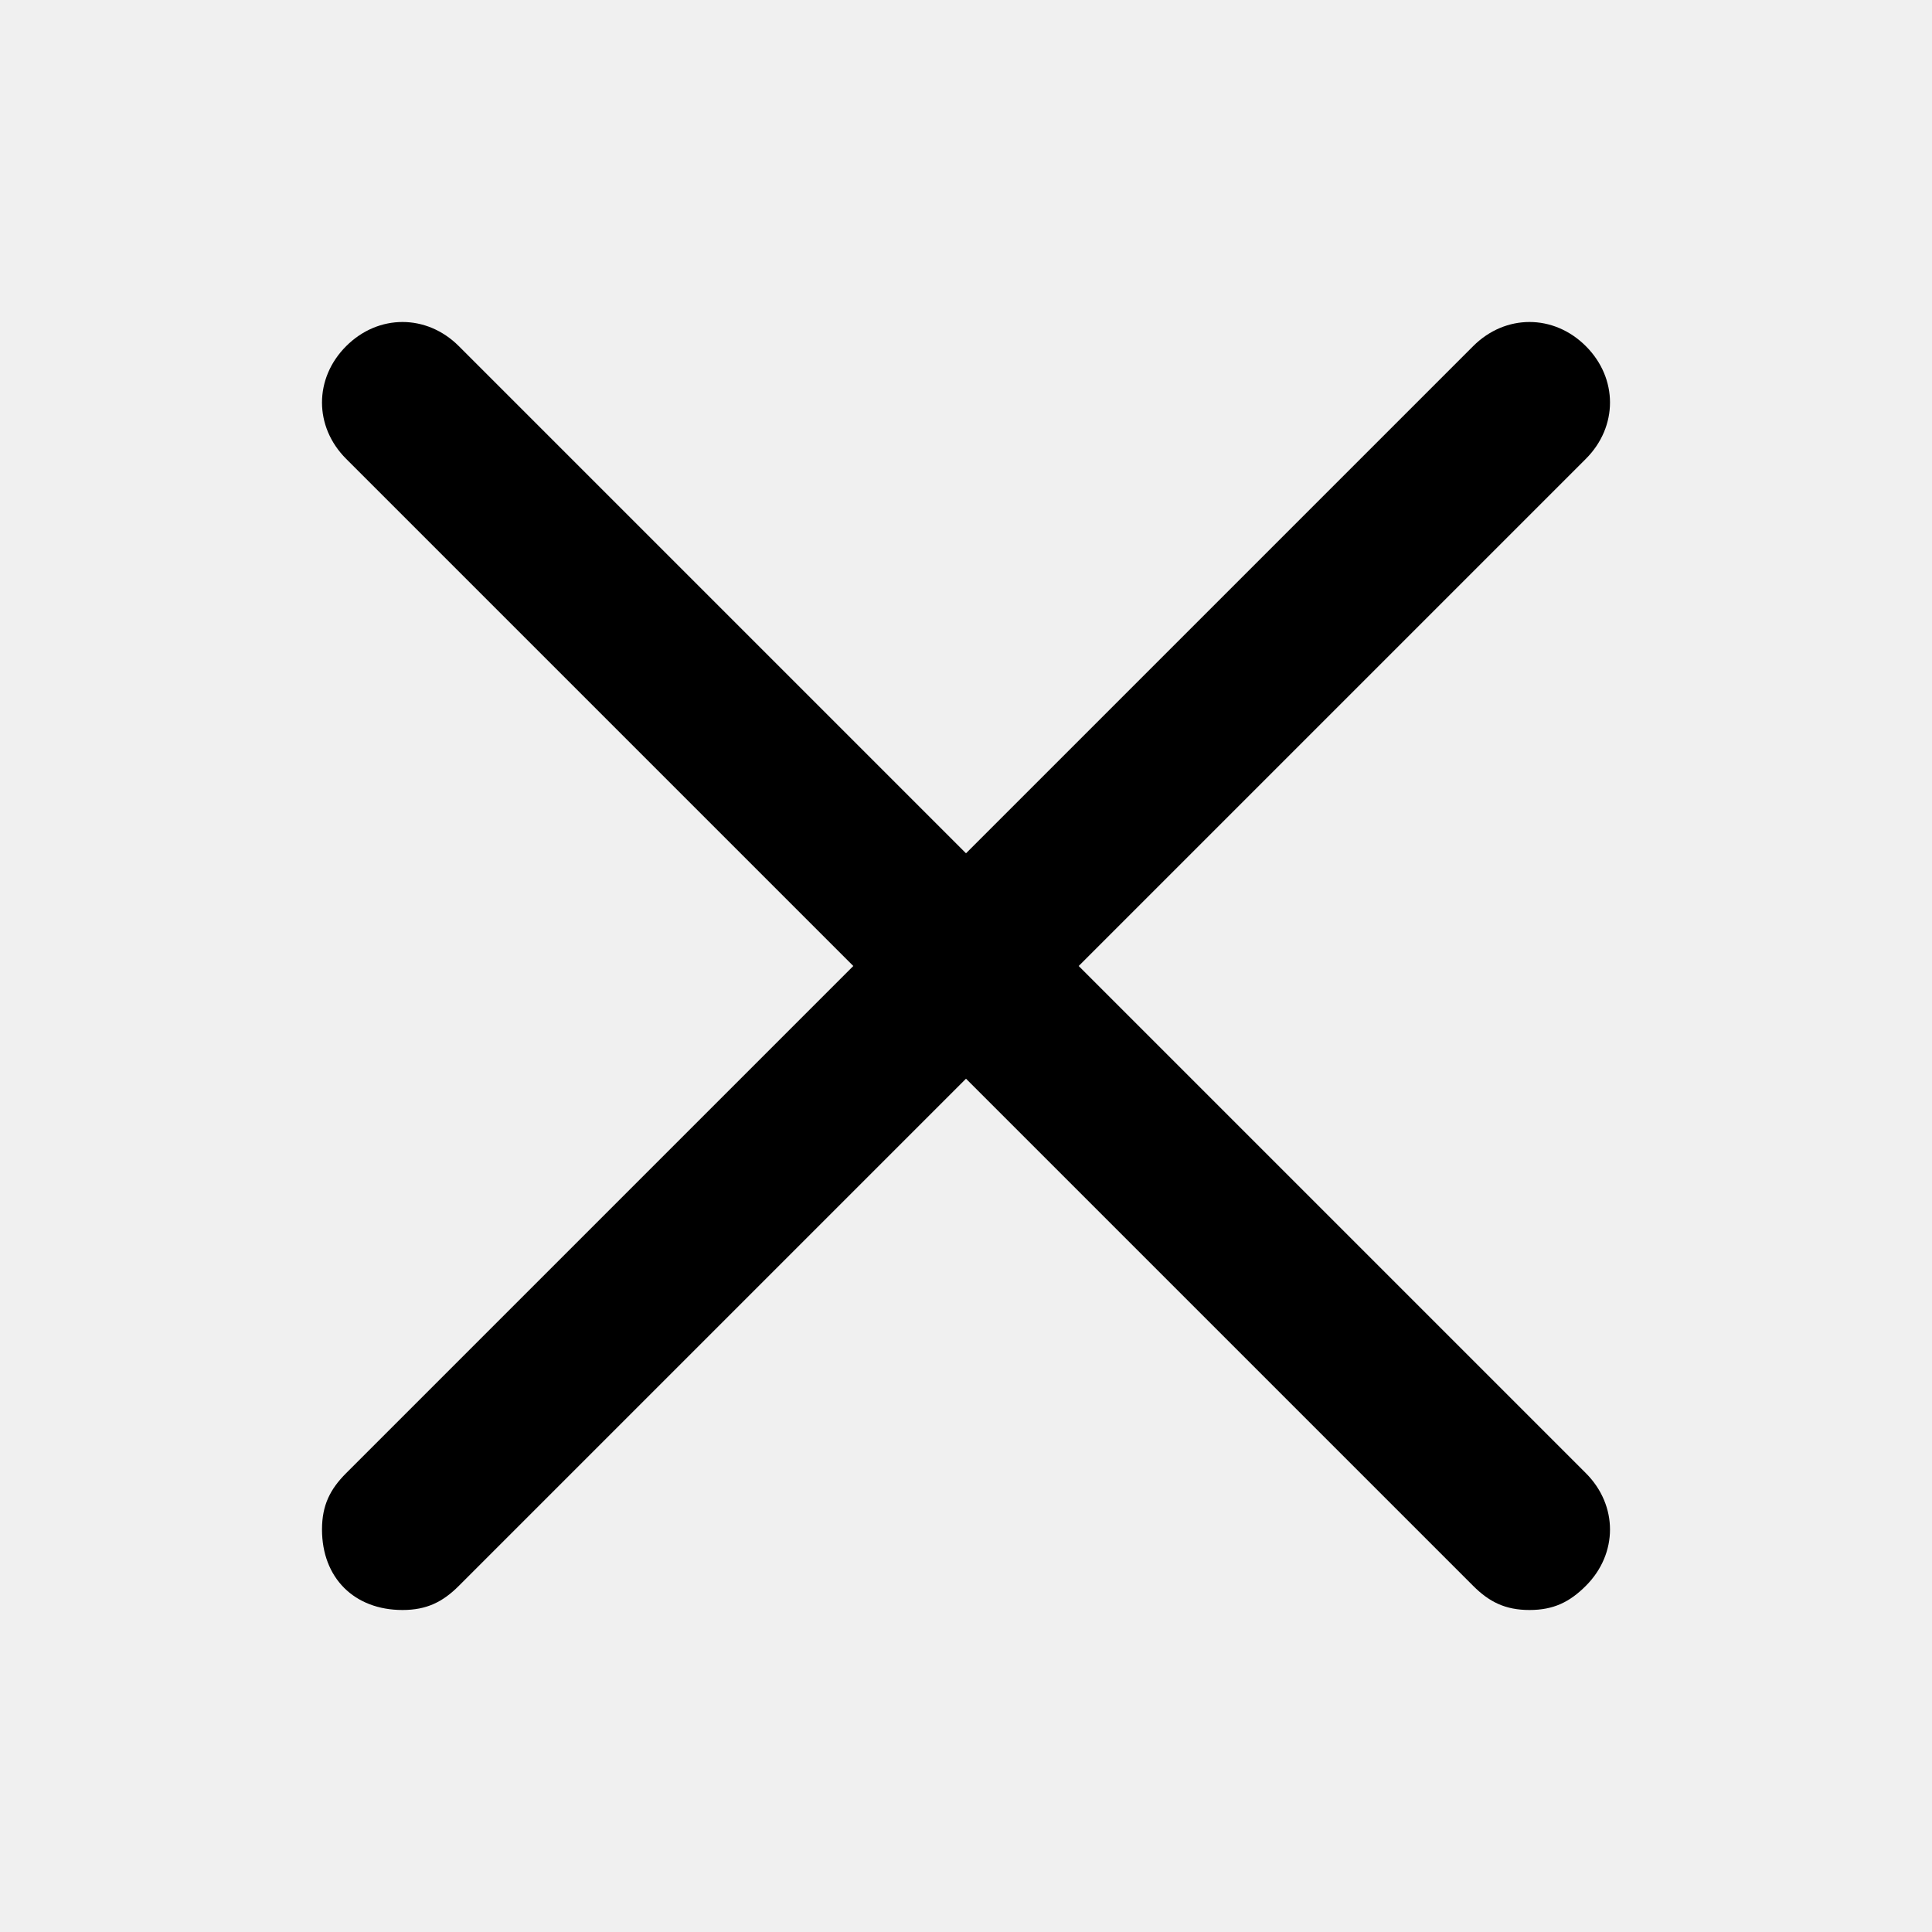
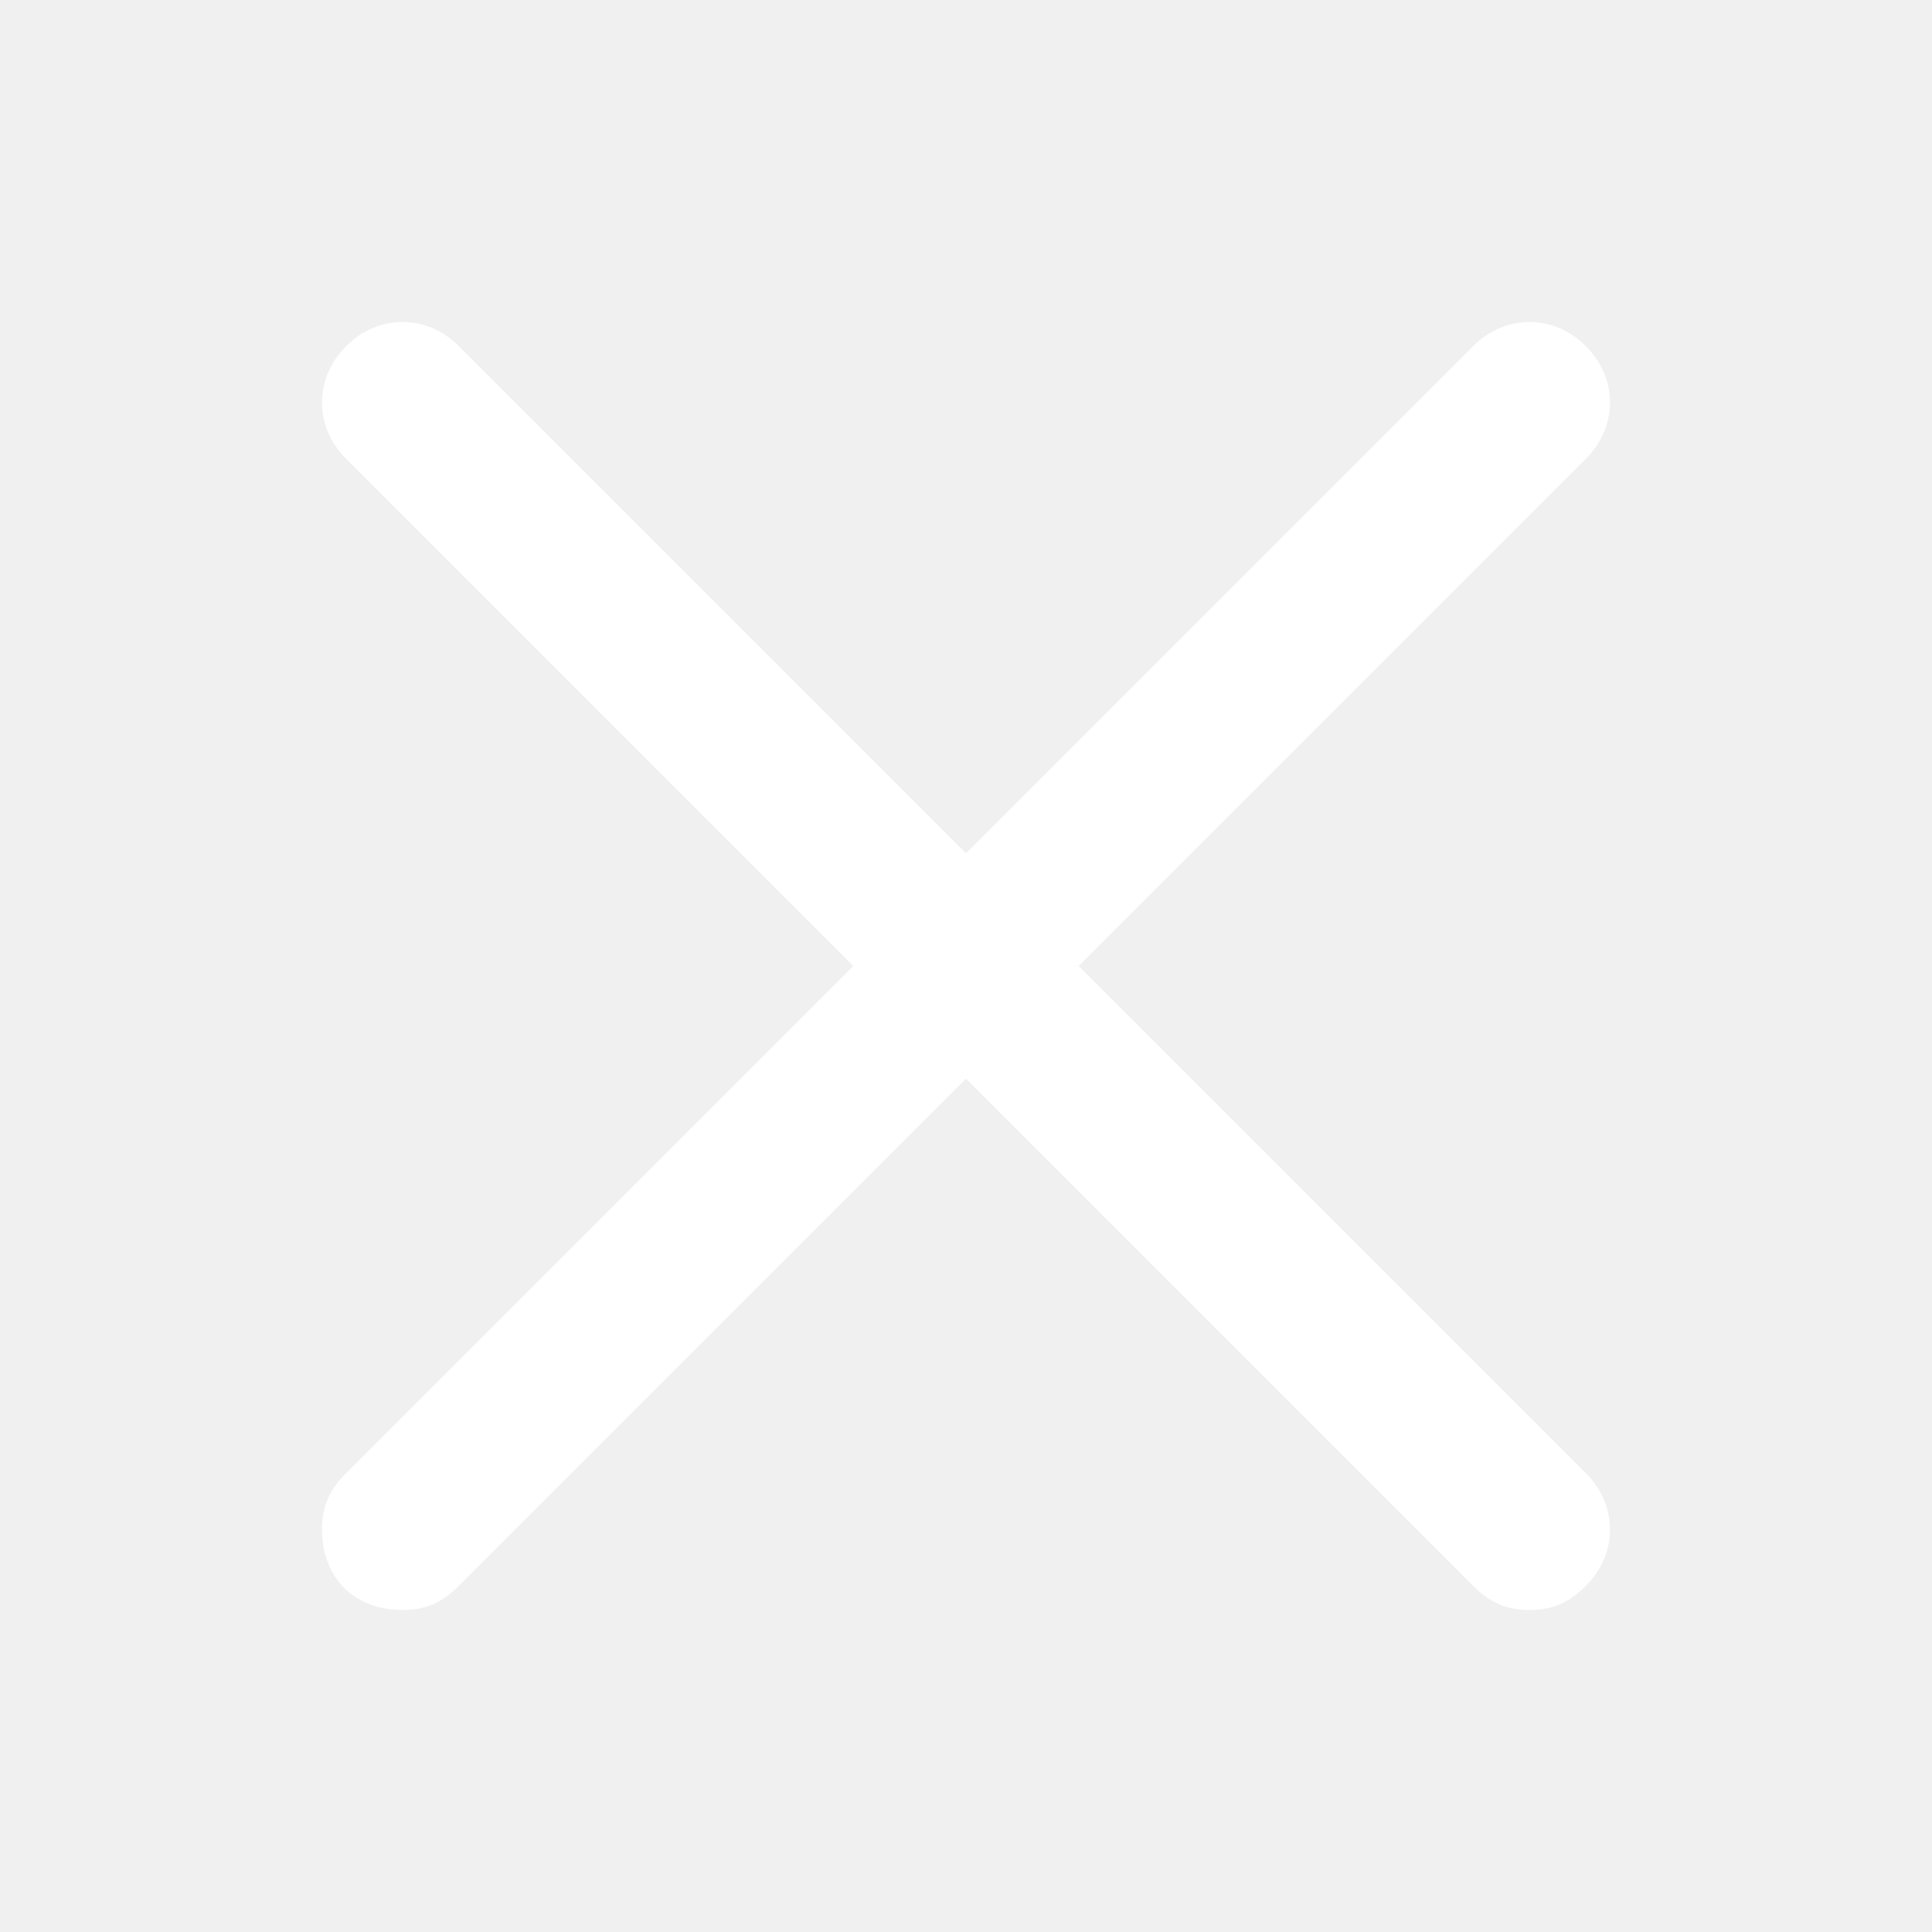
<svg xmlns="http://www.w3.org/2000/svg" width="24" height="24" viewBox="0 0 24 24" fill="none">
-   <path d="M13.4 12L19.7 5.7C20.1 5.3 20.1 4.7 19.7 4.3C19.3 3.9 18.7 3.9 18.3 4.3L12 10.6L5.7 4.3C5.3 3.9 4.7 3.9 4.3 4.3C3.9 4.7 3.9 5.3 4.3 5.7L10.6 12L4.3 18.3C4.1 18.5 4 18.7 4 19C4 19.6 4.4 20 5 20C5.3 20 5.5 19.9 5.7 19.7L12 13.4L18.3 19.7C18.5 19.9 18.7 20 19 20C19.3 20 19.5 19.9 19.7 19.7C20.1 19.3 20.1 18.7 19.7 18.3L13.4 12Z" fill="black" />
+   <path d="M13.4 12L19.7 5.7C20.1 5.3 20.1 4.7 19.7 4.3C19.3 3.9 18.7 3.9 18.3 4.3L12 10.6L5.7 4.3C5.3 3.9 4.7 3.9 4.3 4.3C3.9 4.7 3.9 5.3 4.3 5.7L10.6 12L4.3 18.3C4.1 18.5 4 18.7 4 19C4 19.6 4.4 20 5 20C5.3 20 5.5 19.9 5.7 19.7L12 13.4L18.3 19.7C18.5 19.9 18.7 20 19 20C19.3 20 19.5 19.9 19.7 19.7C20.1 19.3 20.1 18.7 19.7 18.3L13.4 12Z" fill="white" />
</svg>
